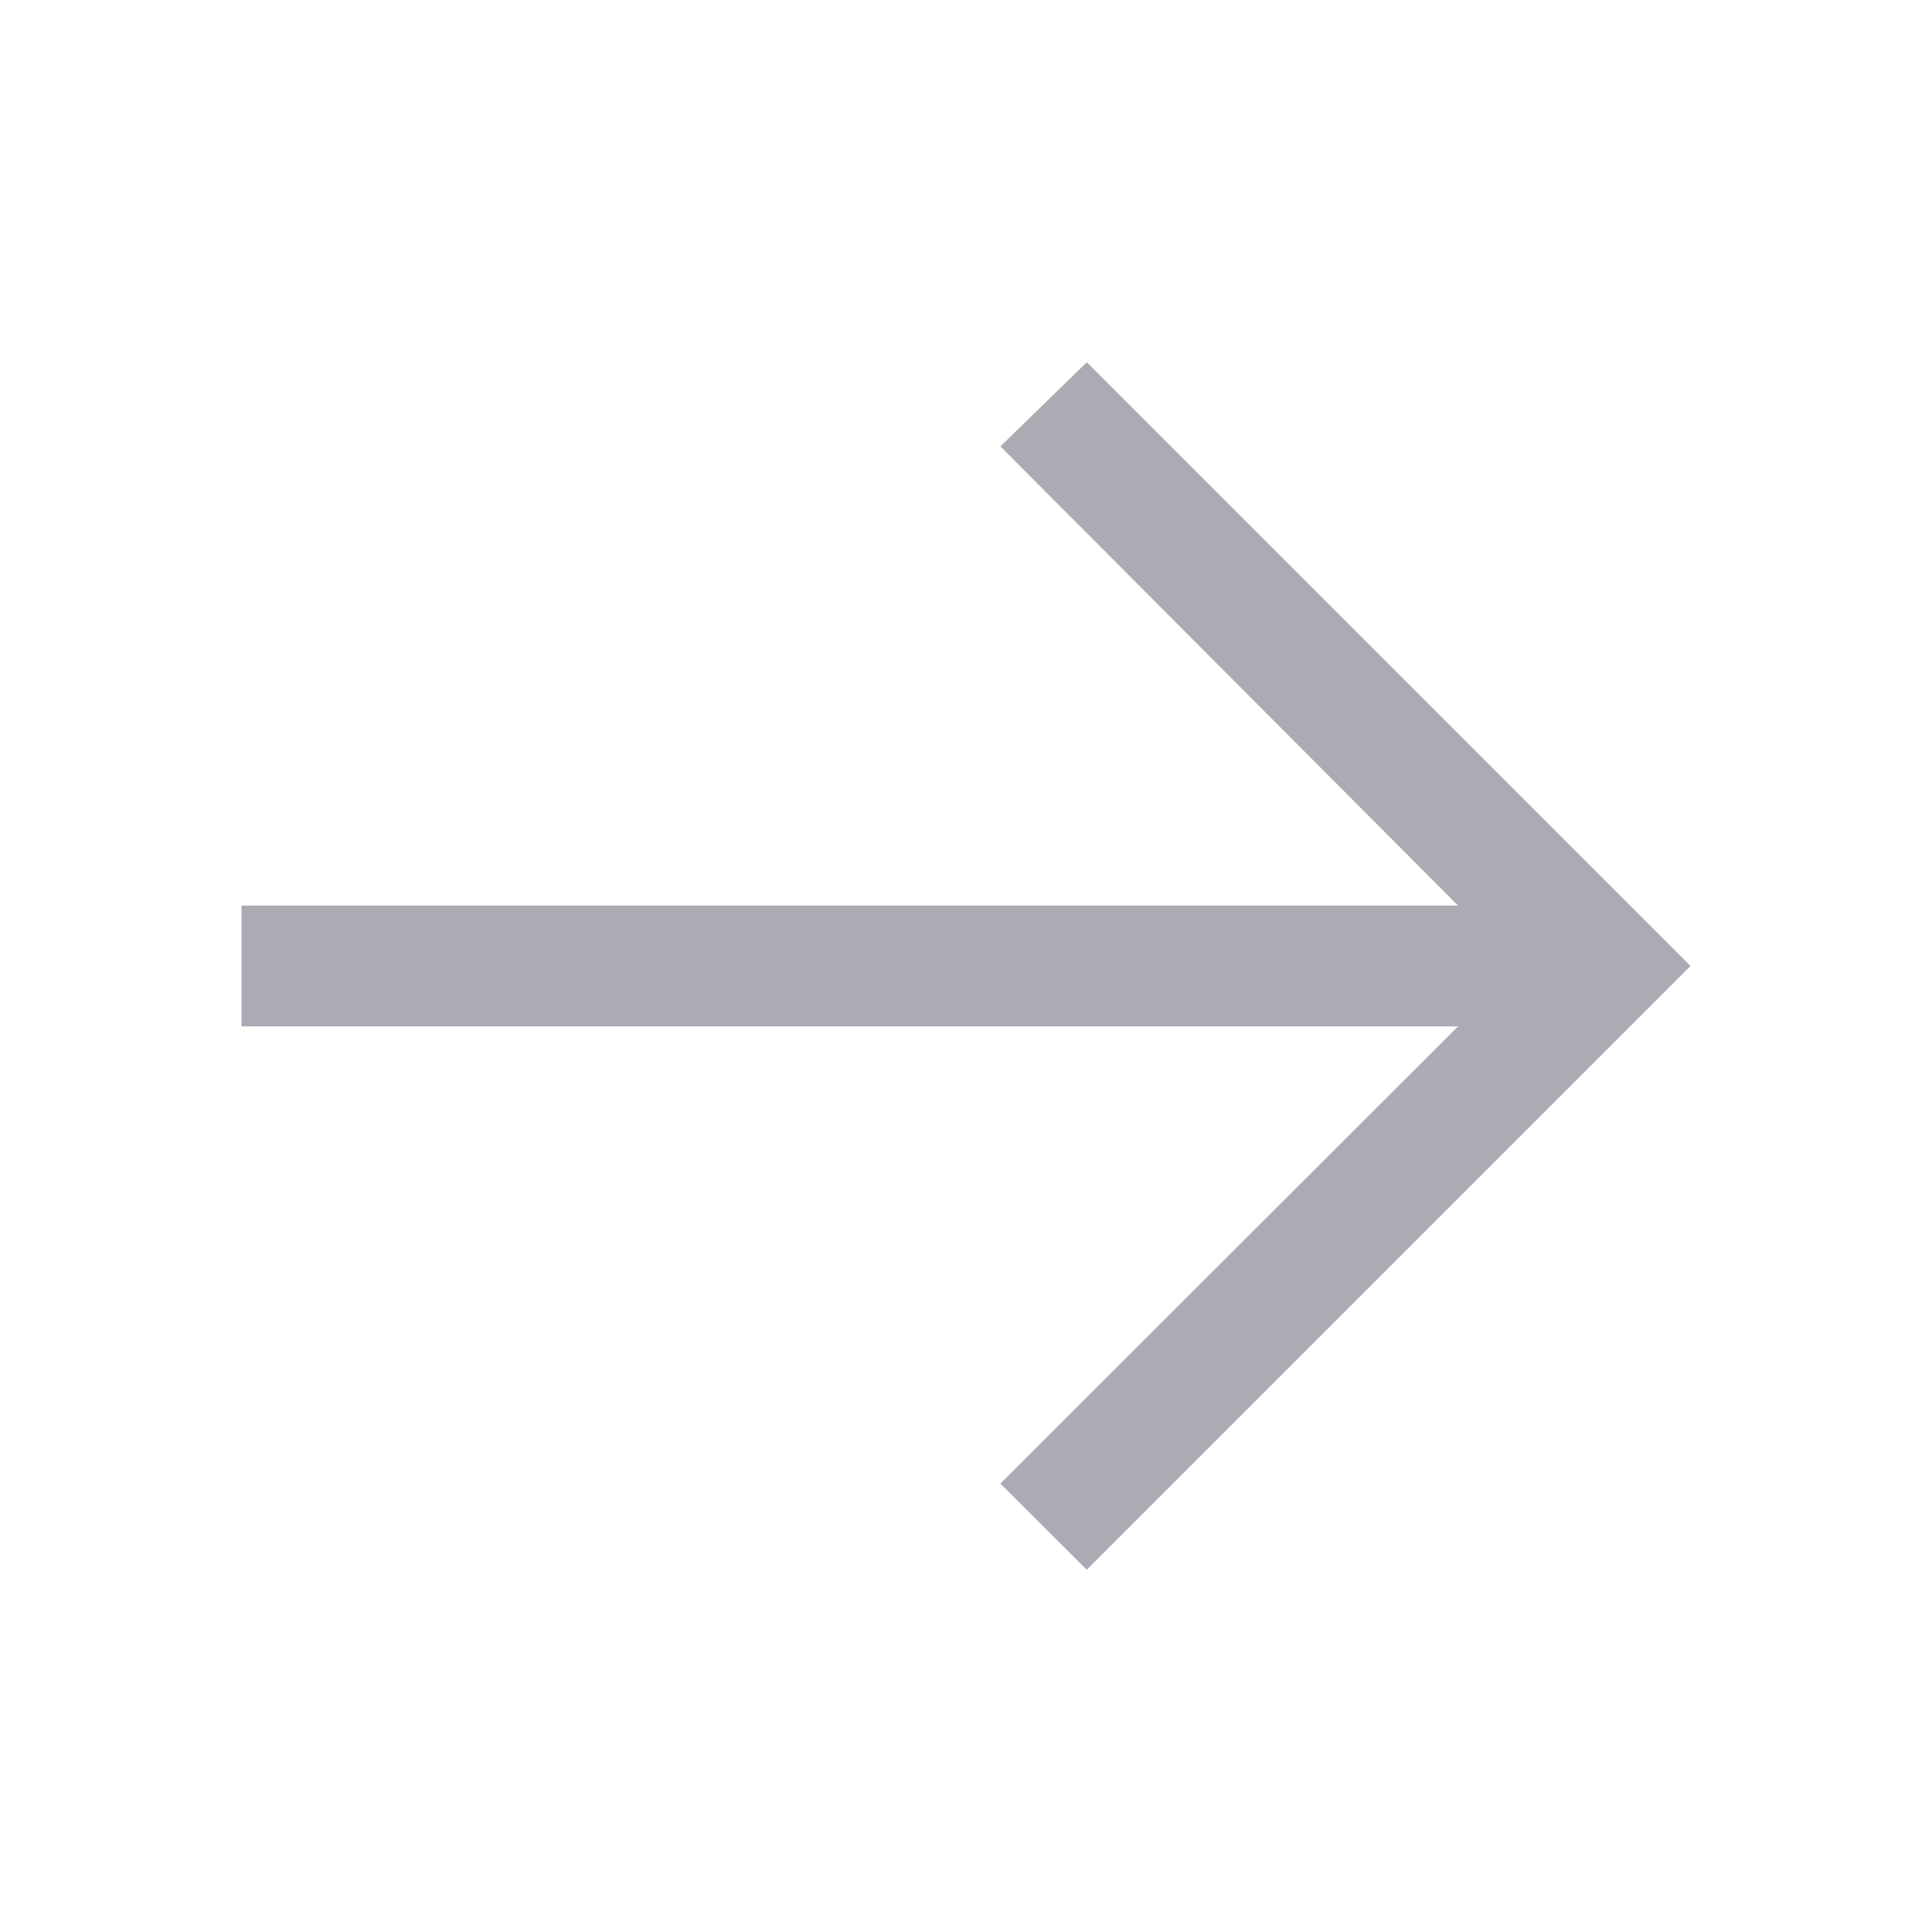
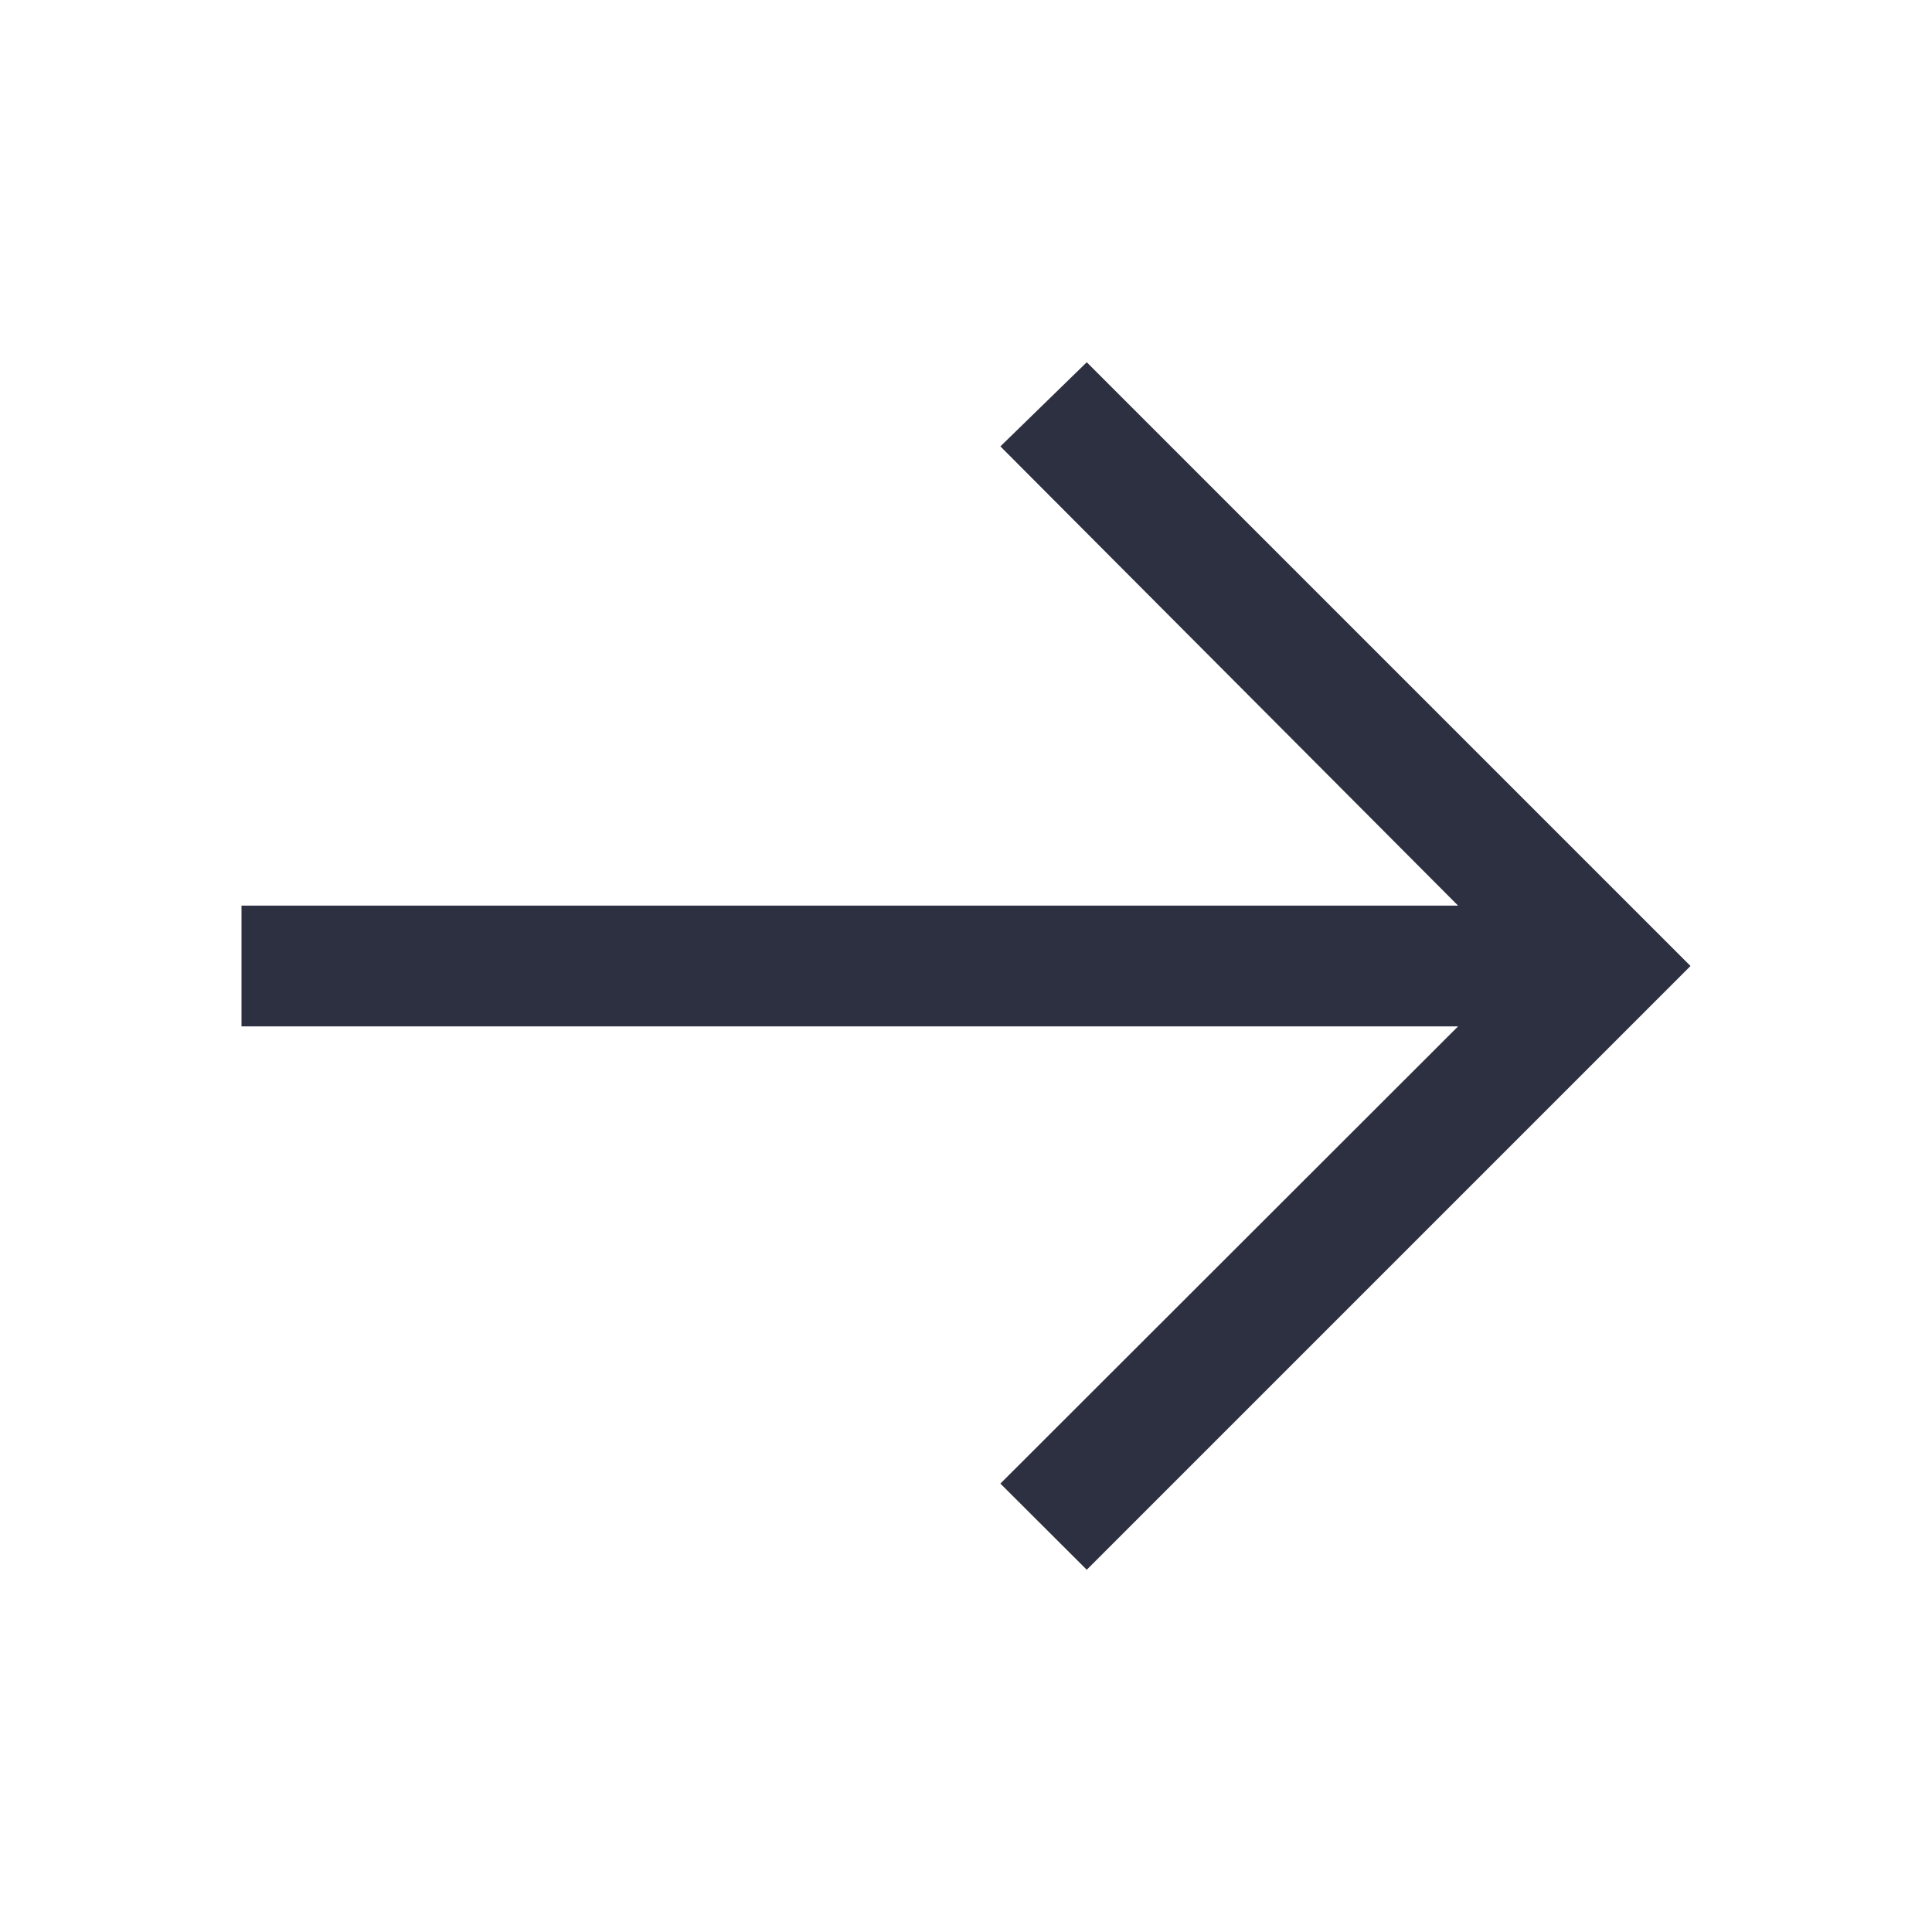
<svg xmlns="http://www.w3.org/2000/svg" width="20" height="20" viewBox="0 0 20 20" fill="none">
-   <g opacity="0.4">
-     <path d="M11.25 3.75L10.356 4.621L15.094 9.375H2.5V10.625H15.094L10.356 15.358L11.25 16.25L17.5 10L11.25 3.75Z" fill="#2D3040" />
-   </g>
+   <path d="M11.25 3.75L10.356 4.621L15.094 9.375H2.5V10.625H15.094L10.356 15.358L11.25 16.25L17.5 10L11.25 3.75Z" fill="#2D3040" />
</svg>
